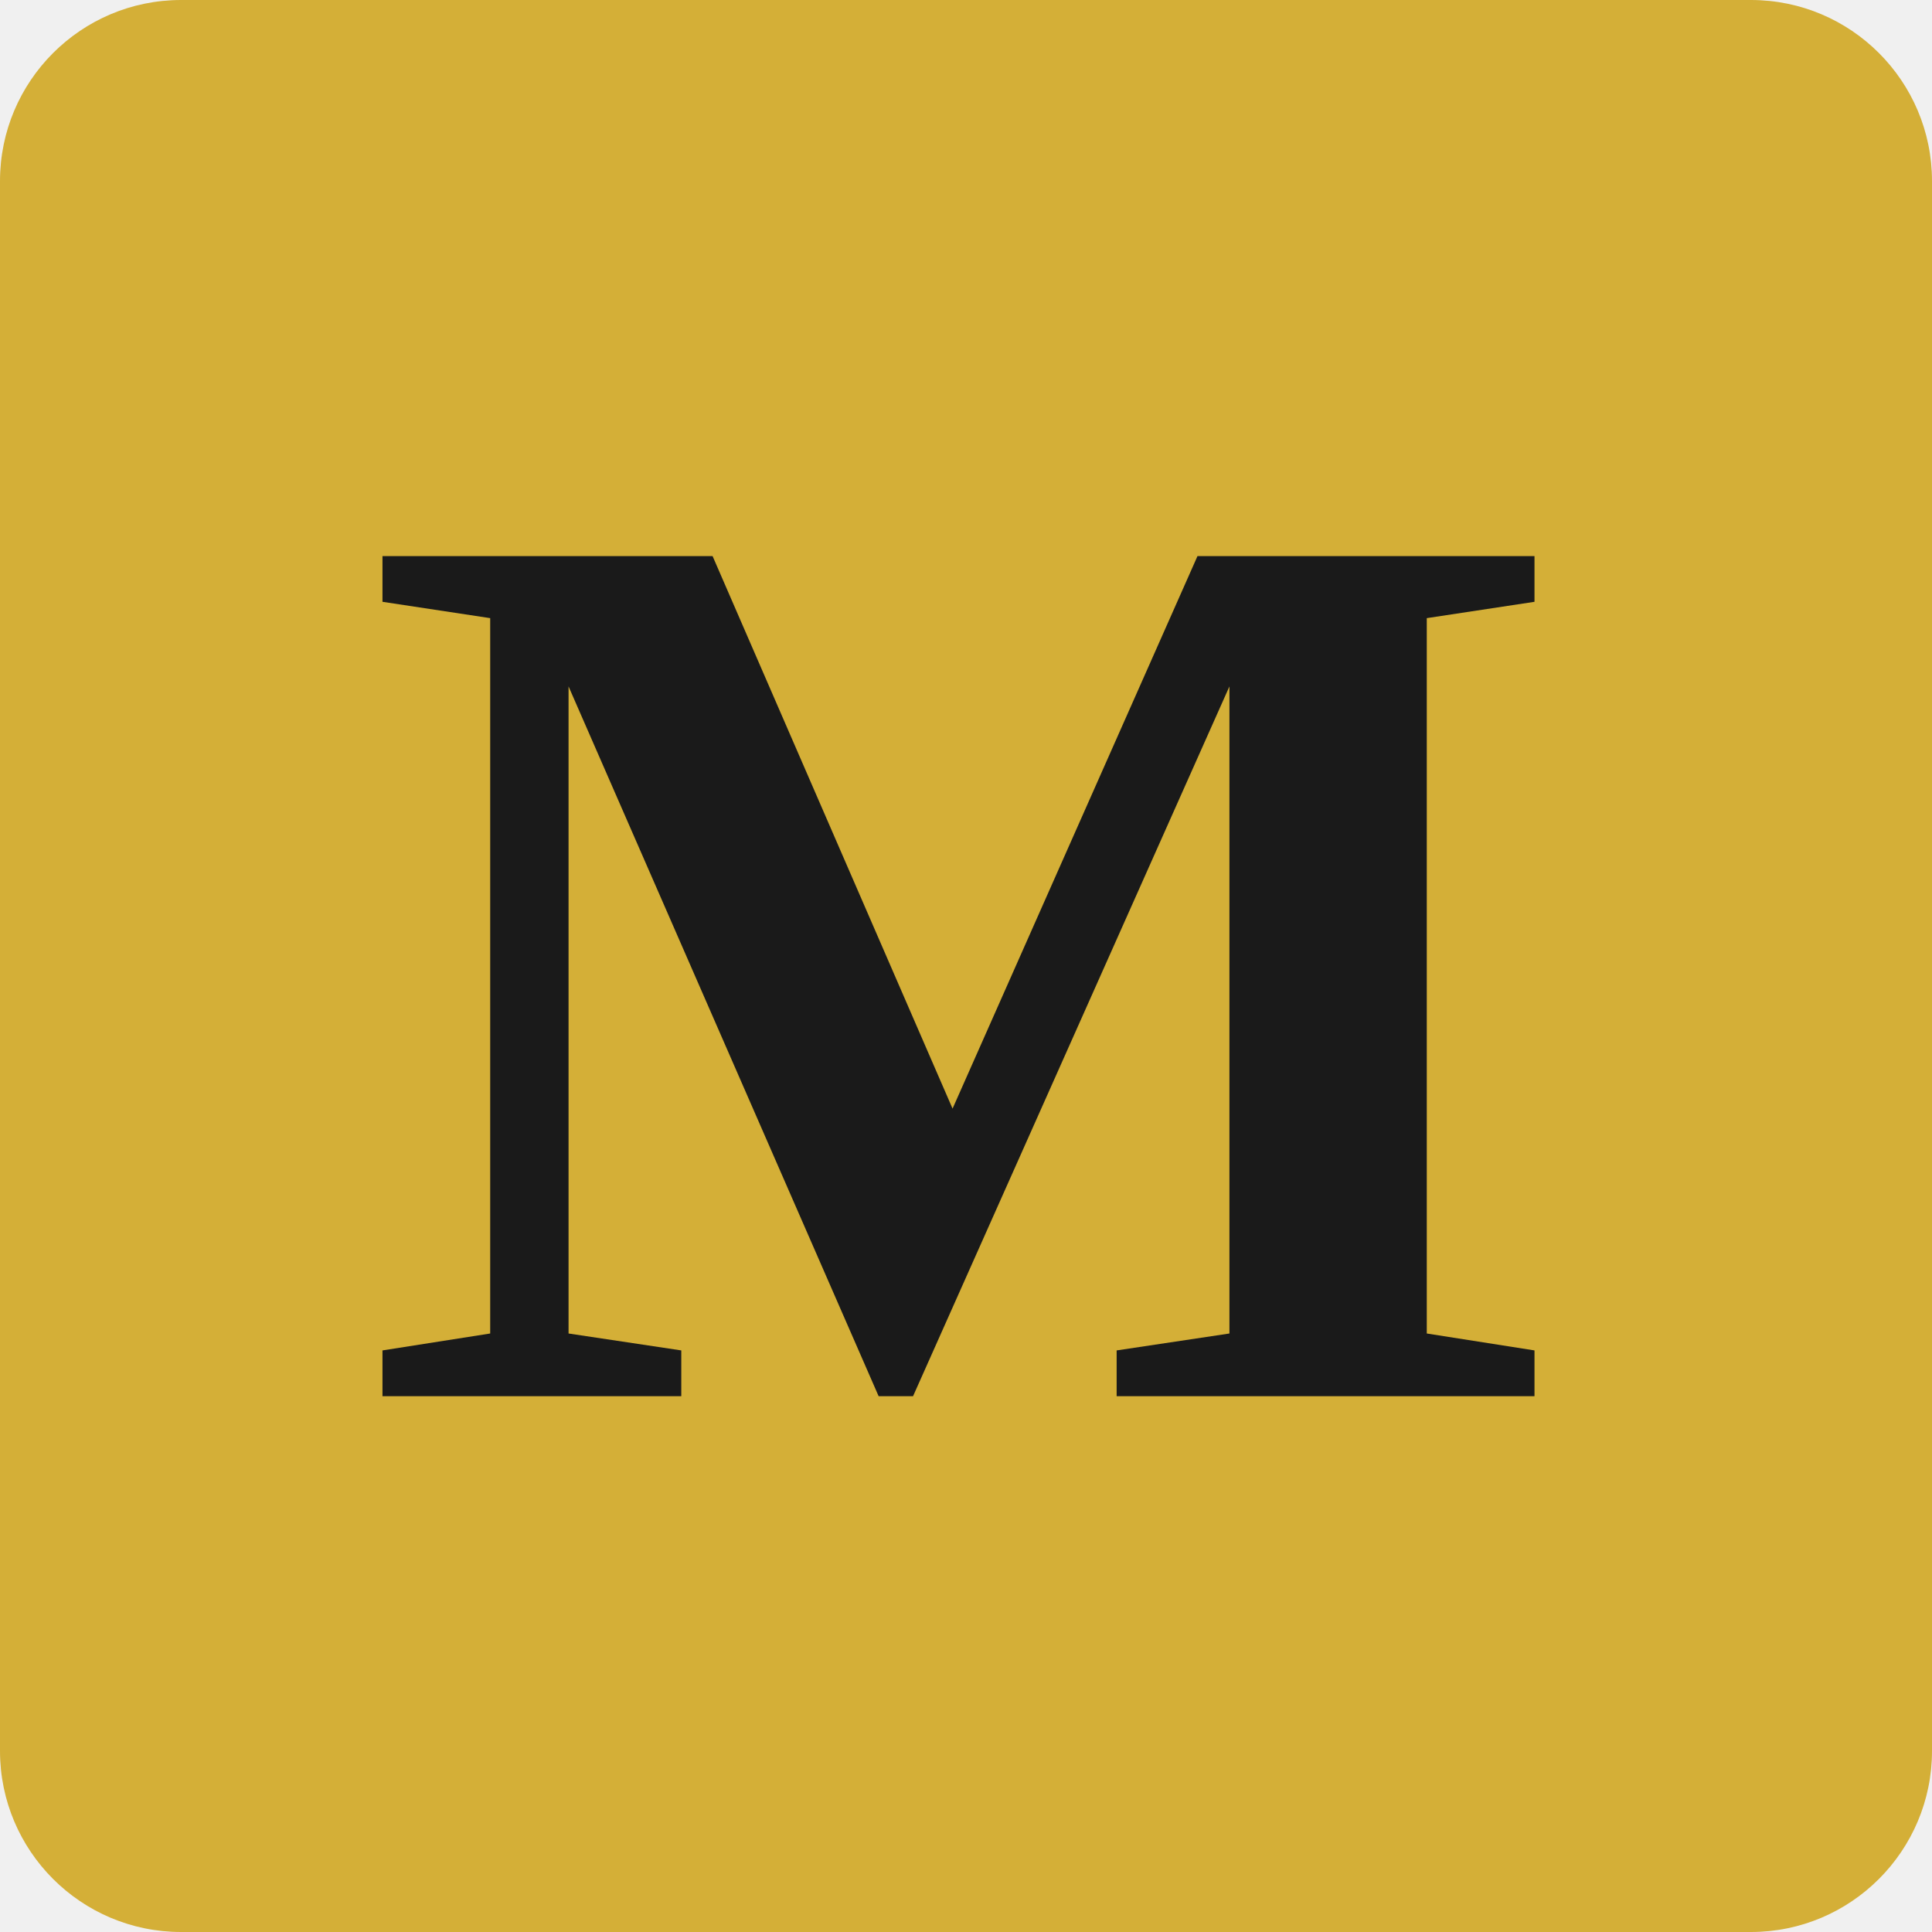
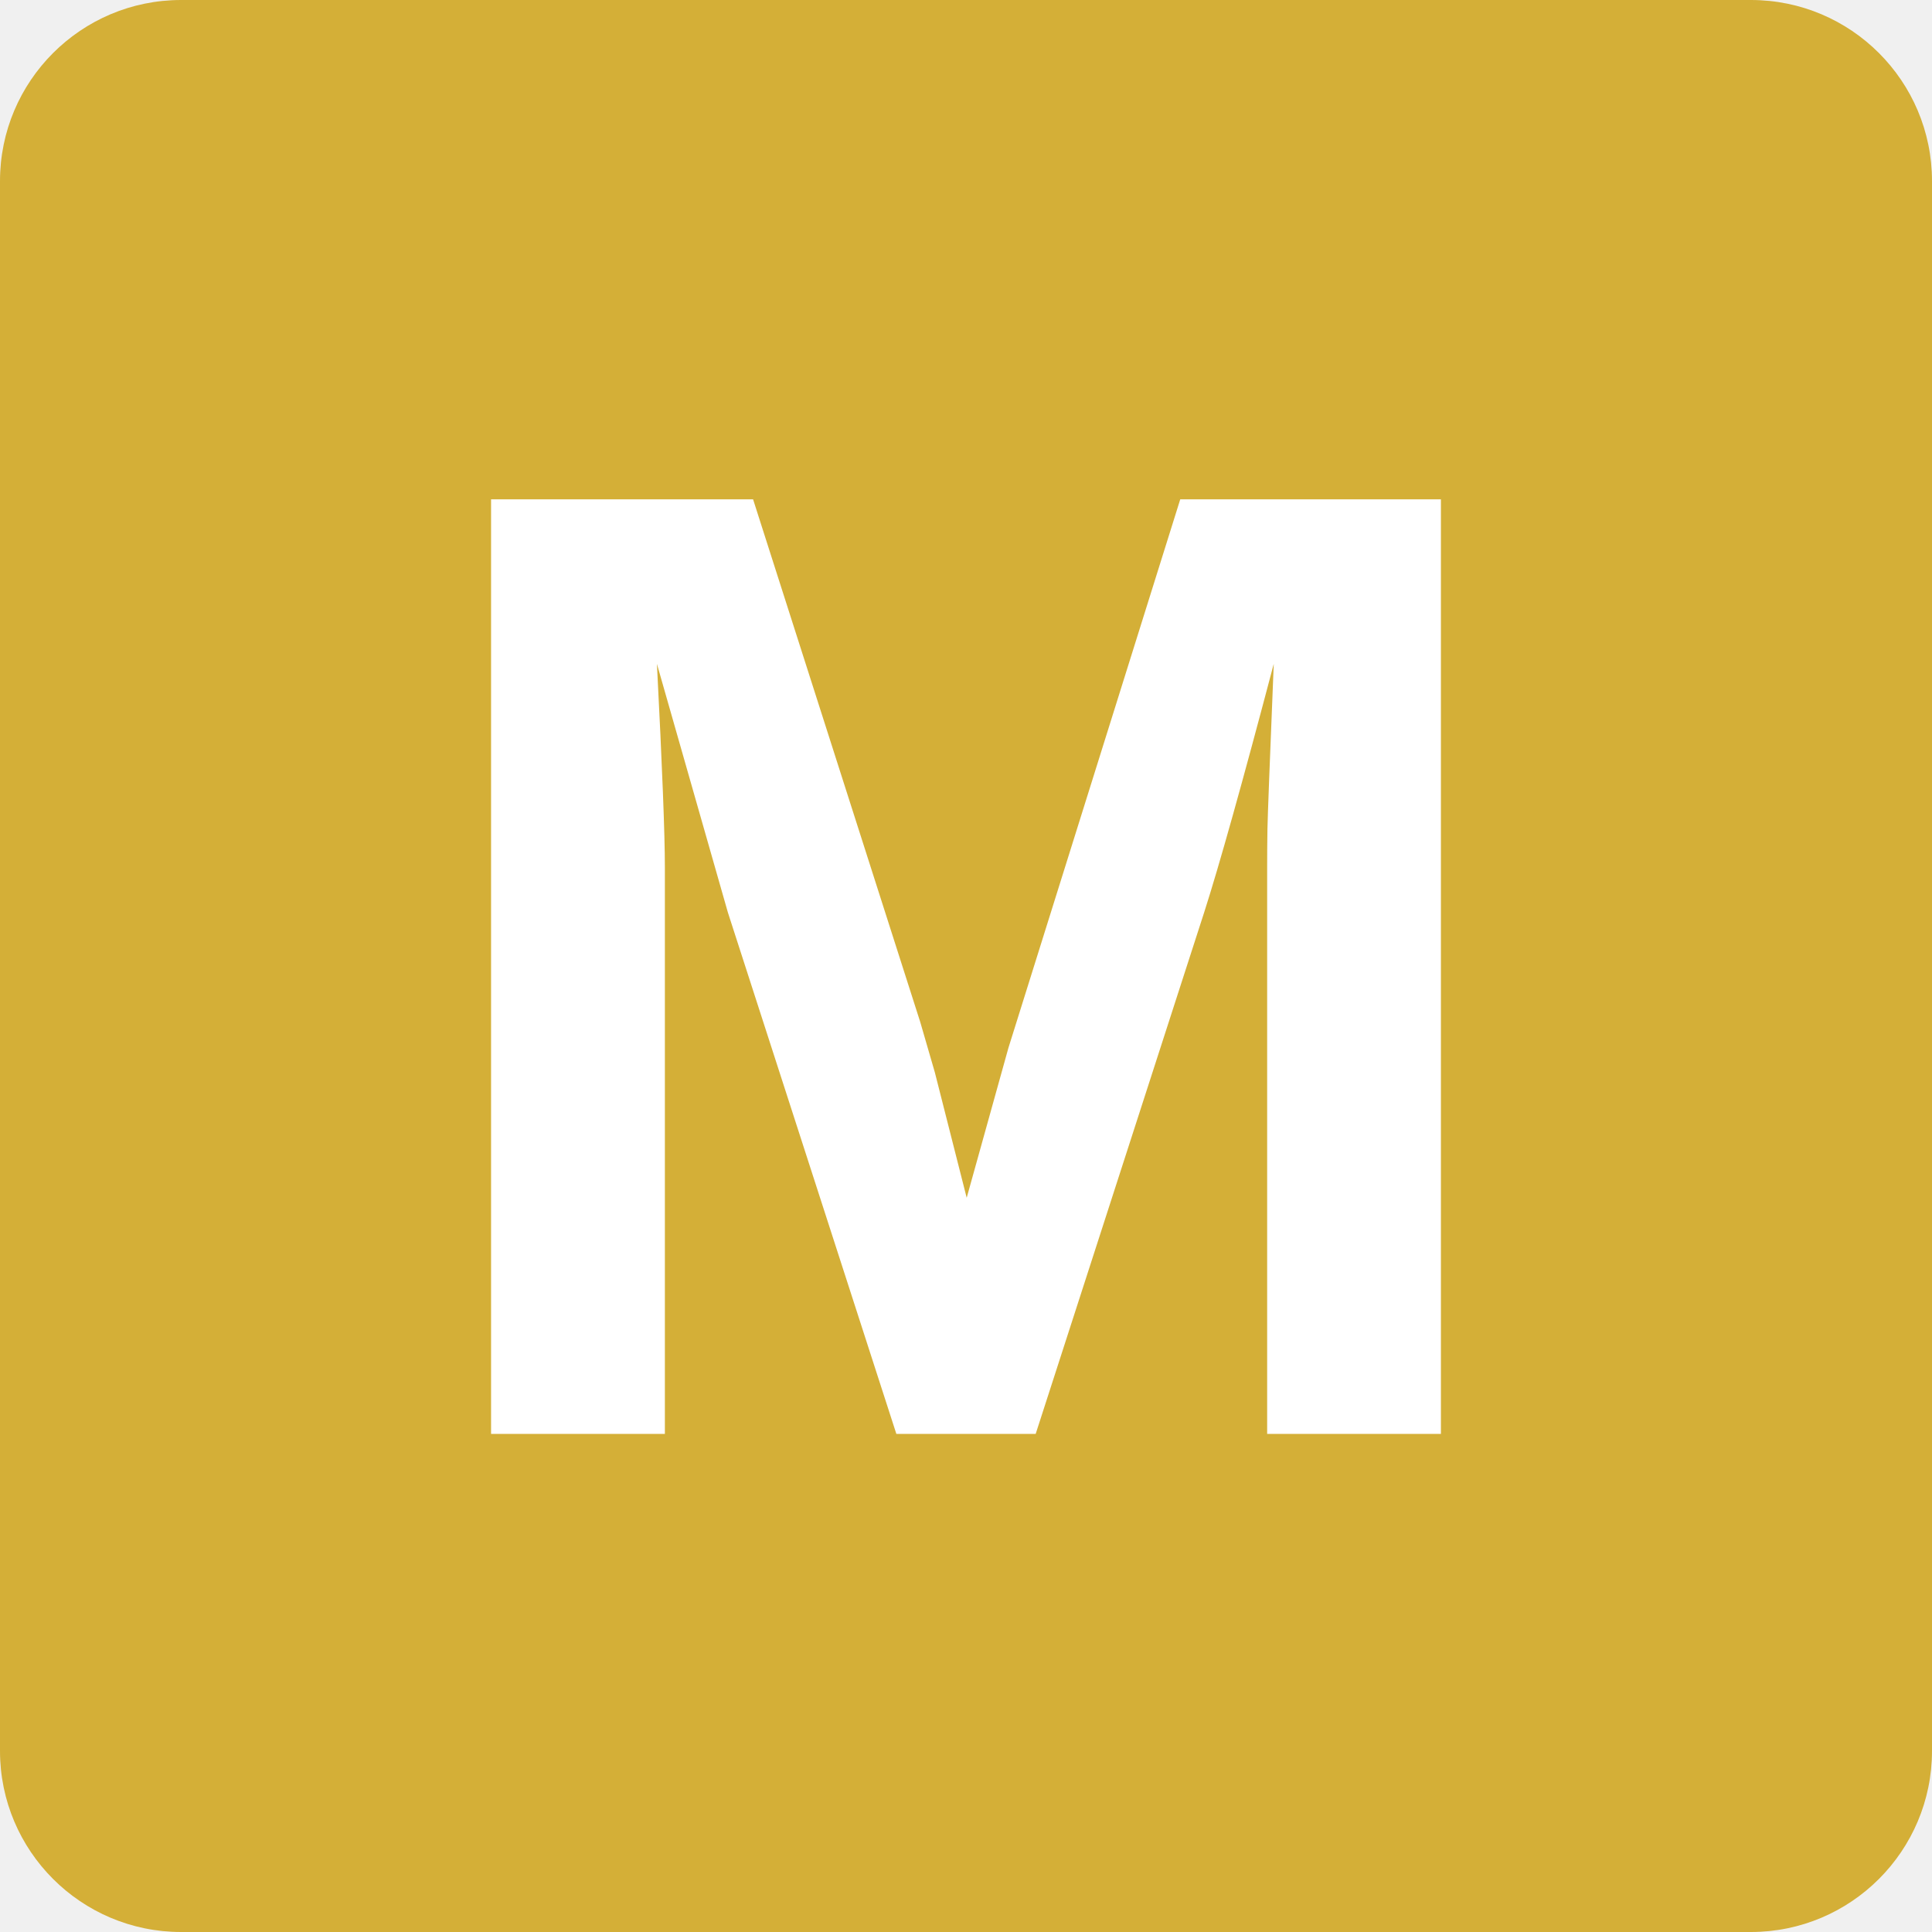
<svg xmlns="http://www.w3.org/2000/svg" width="512" height="512" viewBox="0 0 512 512" fill="none">
  <rect width="512" height="512" rx="48" fill="#D4AF37" />
-   <text x="256" y="370" font-family="Georgia, 'Times New Roman', serif" font-size="340" font-weight="700" fill="#1A1A1A" text-anchor="middle">M</text>
+   <text x="256" y="380" font-family="Arial, Helvetica, sans-serif" font-size="360" font-weight="700" fill="#FFFFFF" text-anchor="middle">M</text>
</svg>
